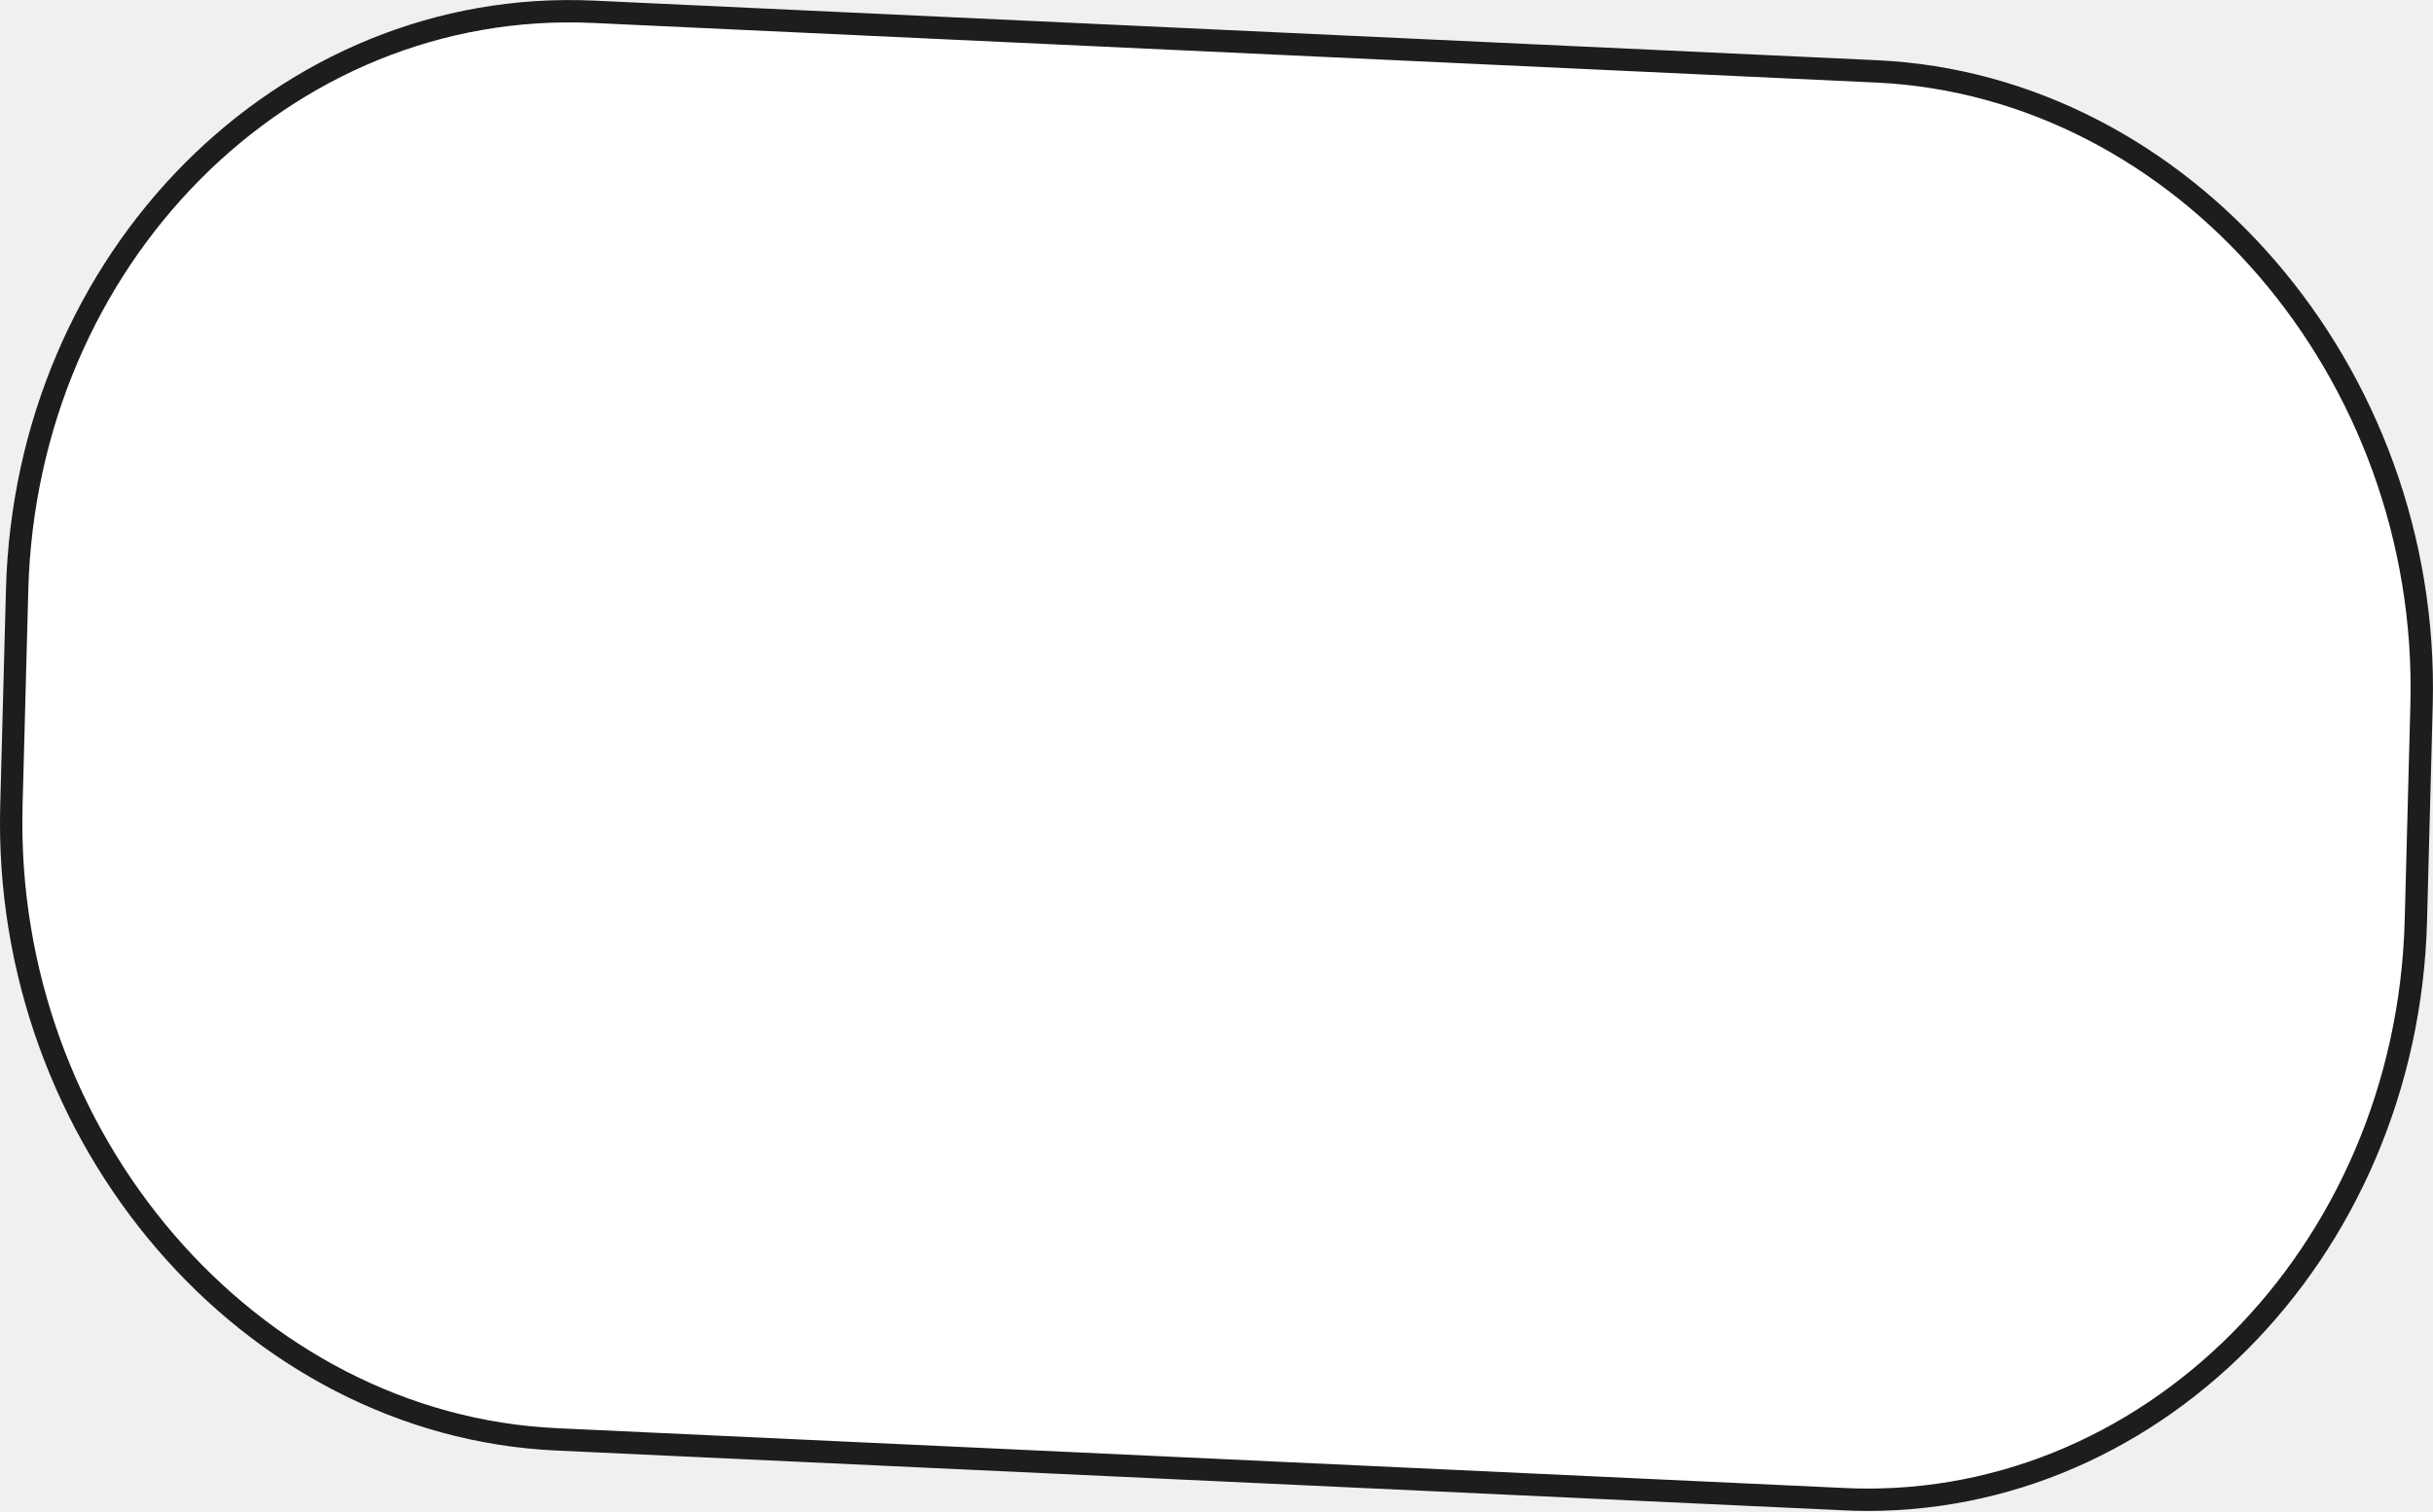
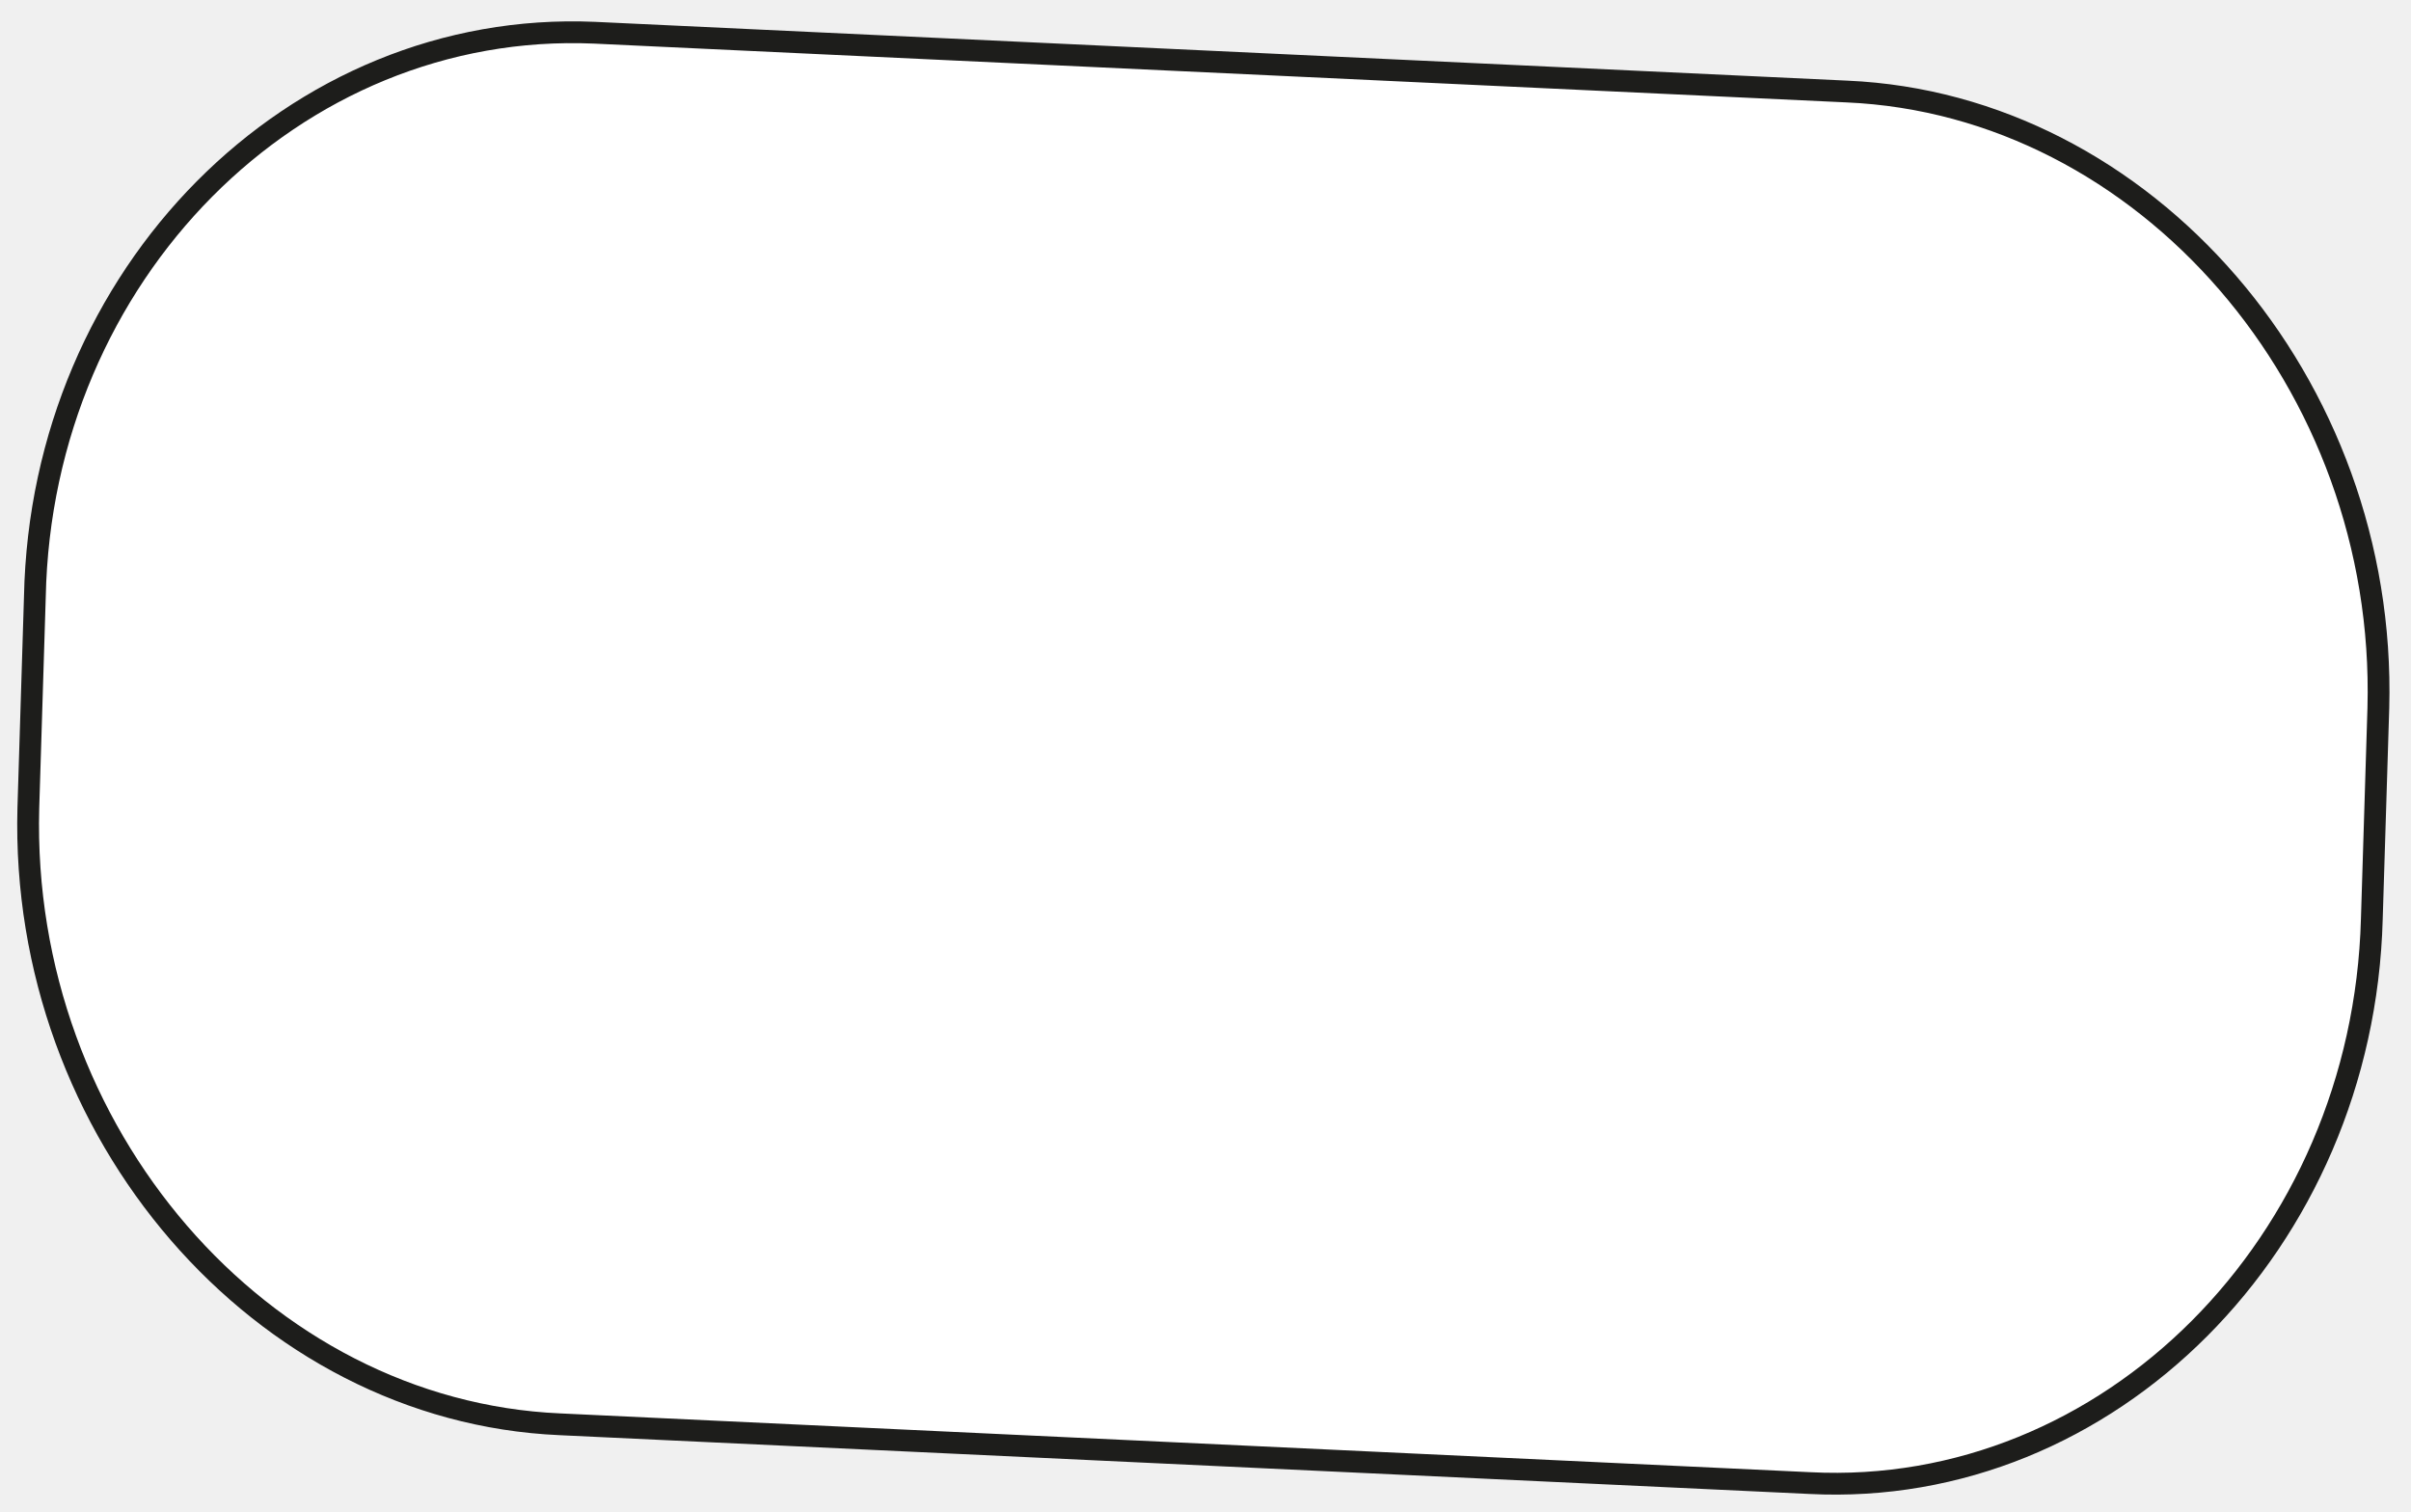
- <svg xmlns="http://www.w3.org/2000/svg" viewBox="0 0 108.831 67.607">
-   <defs>
-     <style>
-       .cls-1 {
-         fill: #fff;
-         stroke: #1d1d1b;
-         stroke-miterlimit: 10;
-       }
-     </style>
-   </defs>
-   <g id="Group_2223" data-name="Group 2223" transform="translate(0.501 0.503)">
-     <path id="Path_1811" data-name="Path 1811" class="cls-1" d="M278.357,41.14l.254-9.651c.381-14.857-10.667-27.682-24.381-28.317L196.834.505c-13.841-.635-25.4,11.048-25.778,25.9L170.8,36.06c-.381,14.857,10.667,27.682,24.381,28.317l57.4,2.667C266.293,67.806,277.976,56.124,278.357,41.14Z" transform="translate(-170.792 -0.481)" />
+ <svg xmlns="http://www.w3.org/2000/svg" version="1.1" id="Layer_1" x="0px" y="0px" width="110.7px" height="69.4px" viewBox="0 0 110.7 69.4" style="enable-background:new 0 0 110.7 69.4;" xml:space="preserve">
+   <style type="text/css">
+ 	.st0{fill:#FFFFFF;stroke:#1D1D1B;stroke-miterlimit:10;}
+ </style>
+   <g id="Group_2223" transform="translate(0.501 0.503)">
+     <path id="Path_1811" class="st0" d="M108.4,41.7l0.3-9.7C109.1,17.1,98,4.3,84.3,3.7L26.8,1C13,0.4,1.4,12.1,1.1,26.9l-0.3,9.7   C0.4,51.5,11.5,64.3,25.2,64.9l57.4,2.7C96.3,68.3,108,56.6,108.4,41.7z" />
  </g>
</svg>
